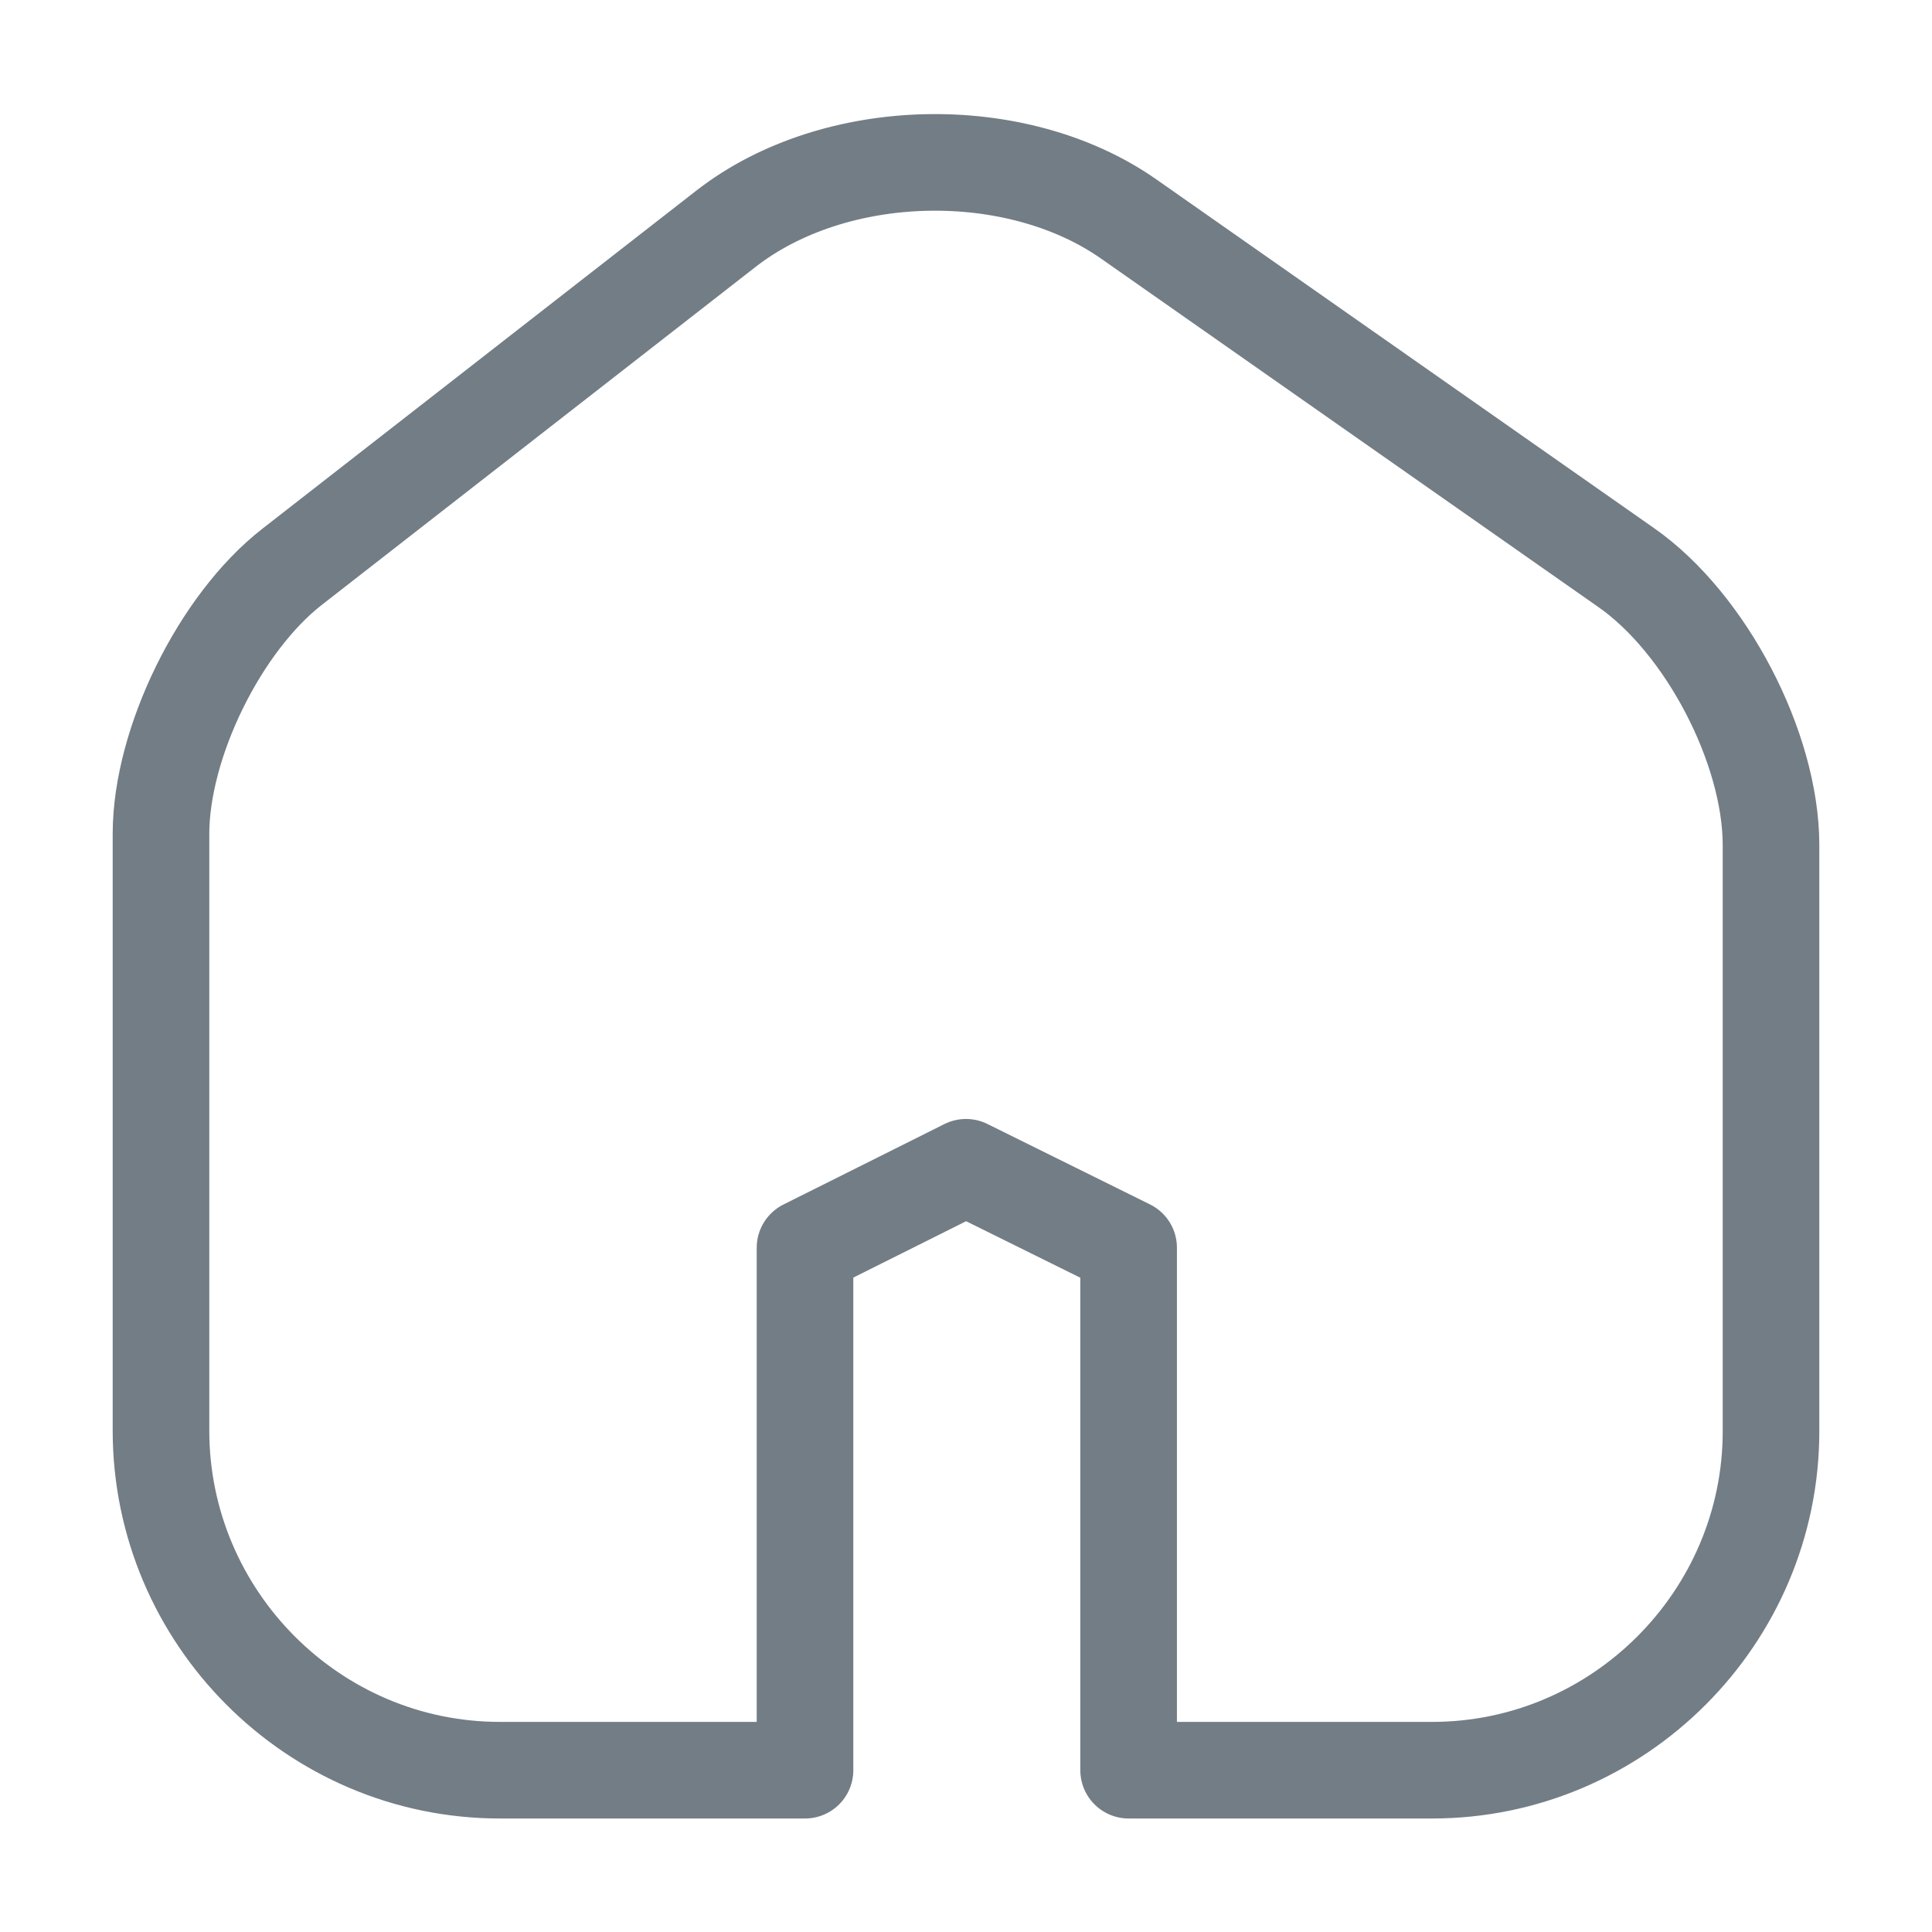
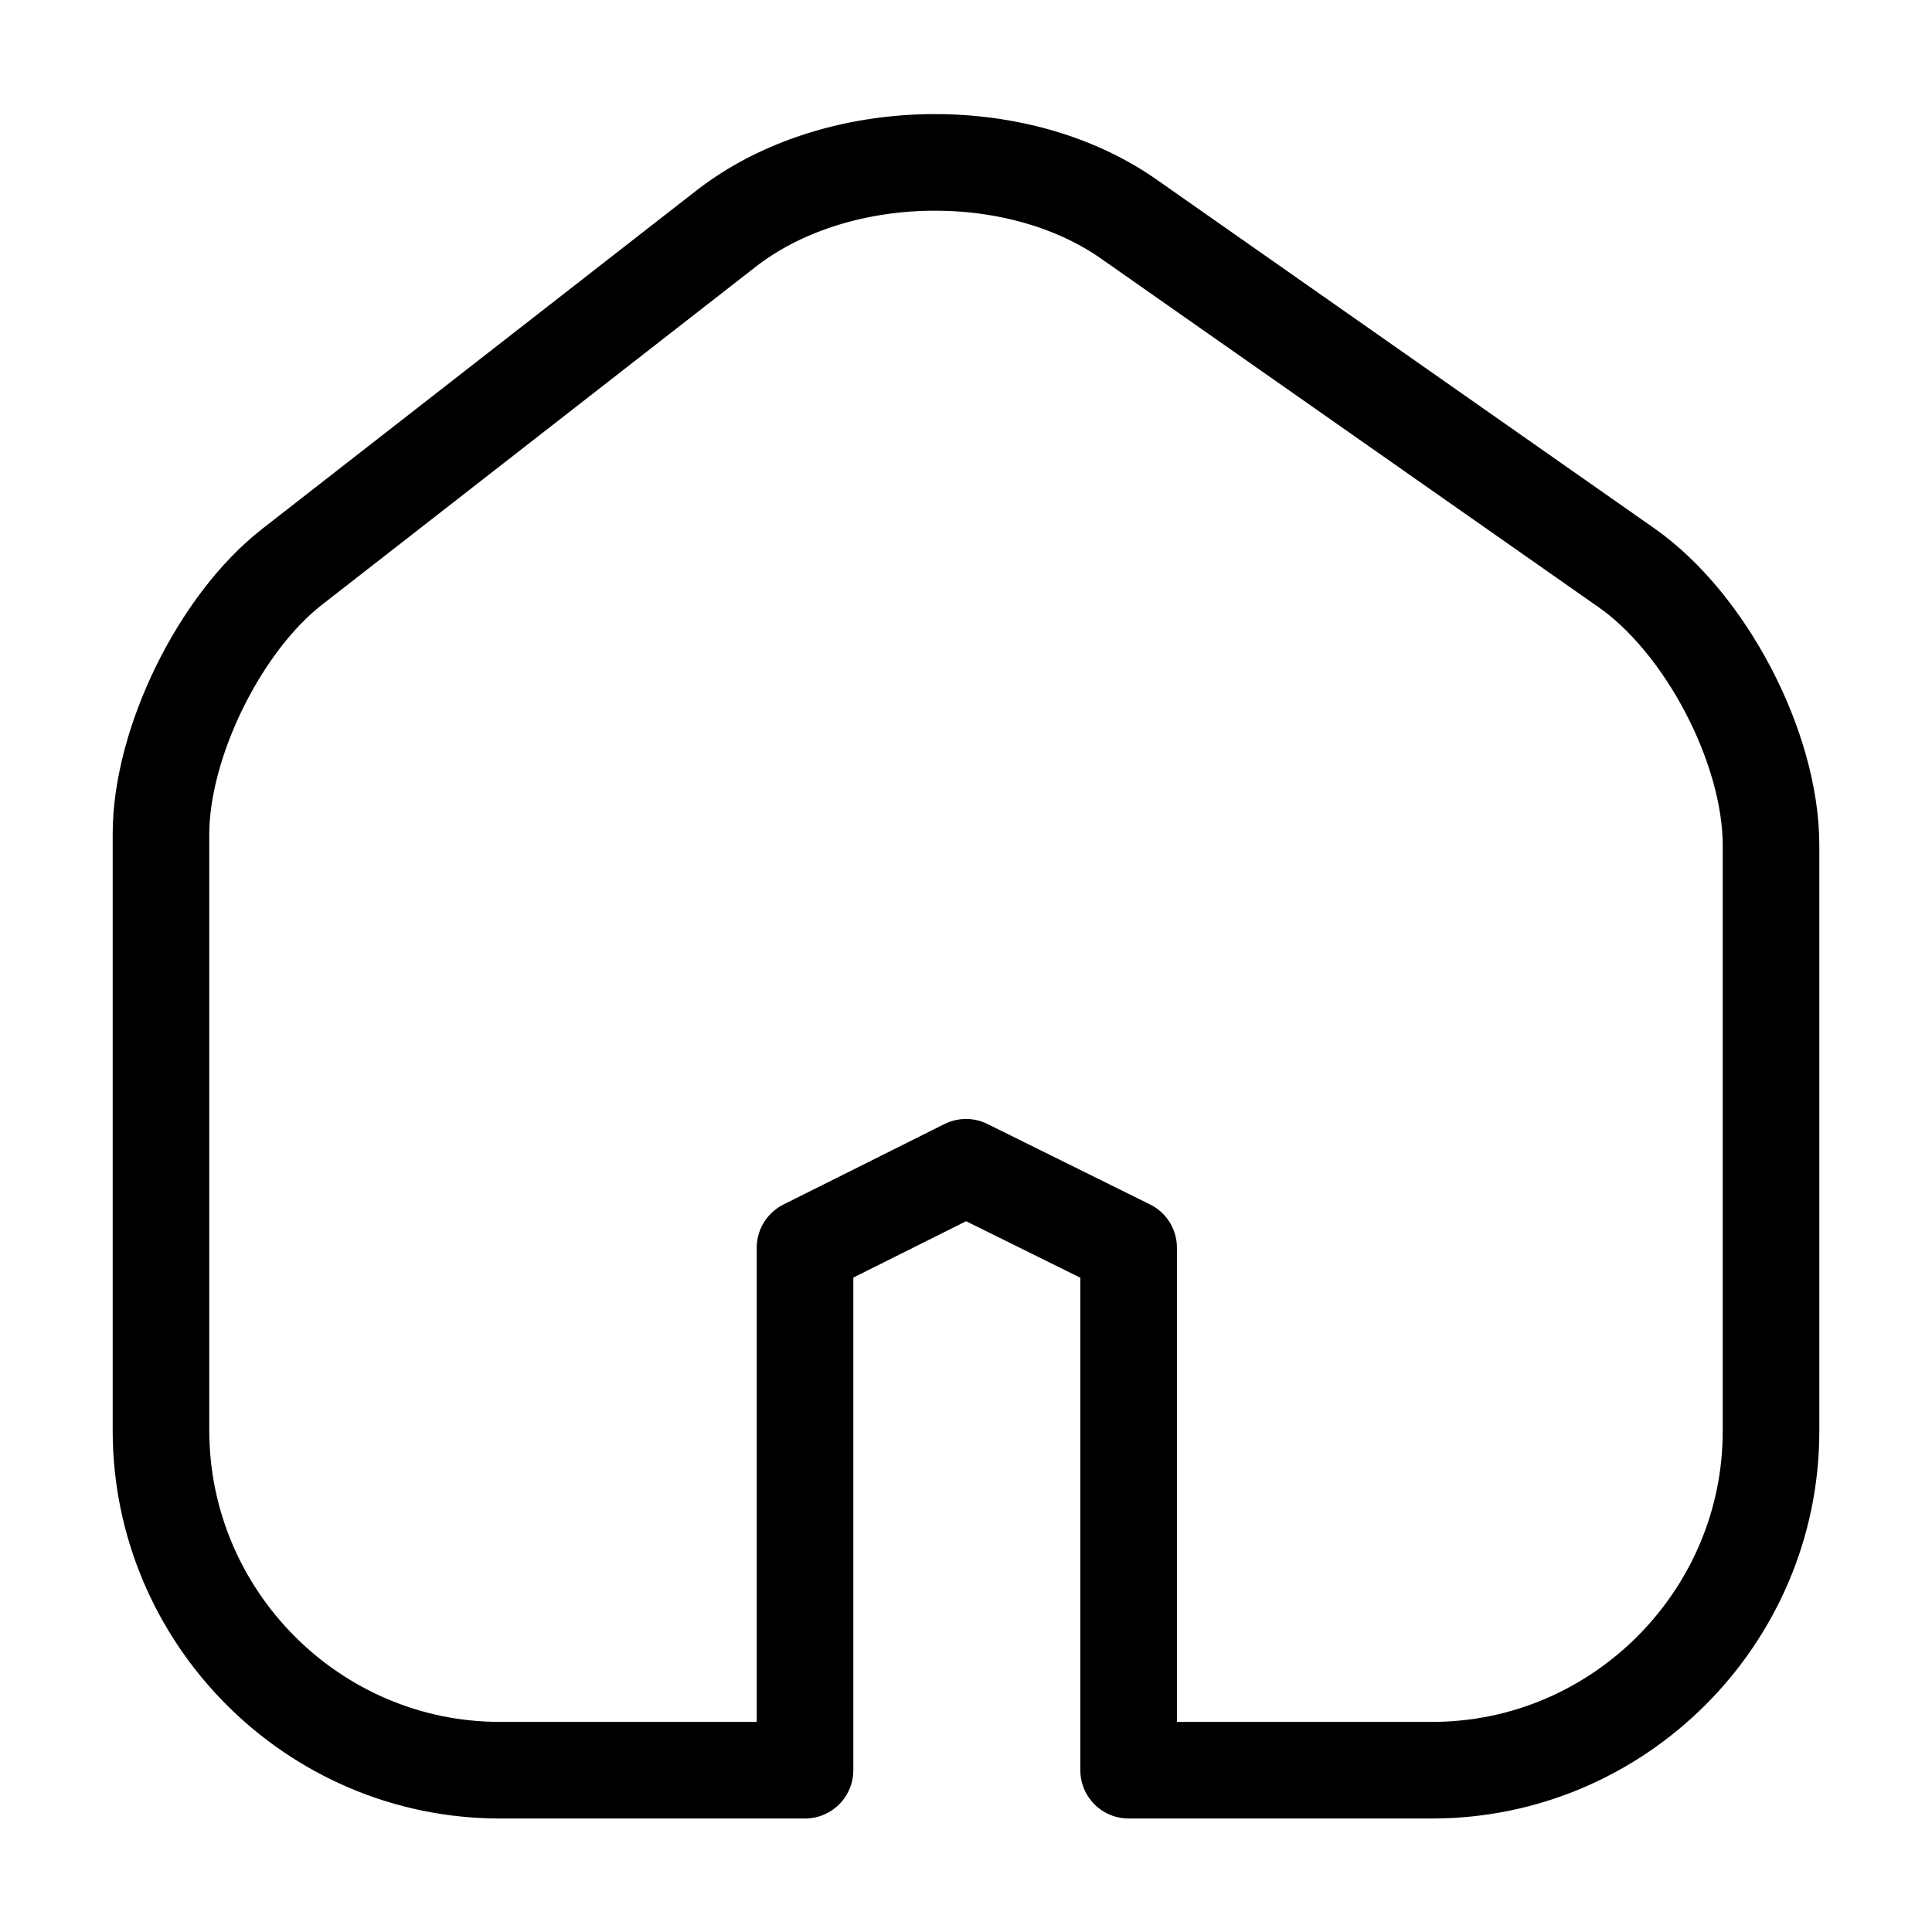
<svg xmlns="http://www.w3.org/2000/svg" width="40" height="40" viewBox="0 0 40 40" fill="none">
-   <path d="M15.034 4.733L6.05 11.733C4.55 12.9 3.333 15.383 3.333 17.267V29.617C3.333 33.483 6.484 36.65 10.35 36.65H16.667V25.833L20 24.167L23.367 25.833V36.65H29.65C33.517 36.65 36.667 33.483 36.667 29.633V17.5C36.667 15.483 35.317 12.9 33.667 11.75L23.367 4.533C21.034 2.9 17.284 2.983 15.034 4.733Z" stroke="#737D85" stroke-width="2" stroke-linecap="round" stroke-linejoin="round" />
+   <path d="M15.033 4.733L6.05 11.733C4.55 12.9 3.333 15.383 3.333 17.267V29.617C3.333 33.483 6.483 36.65 10.35 36.65H16.667V25.833L20 24.167L23.367 25.833V36.65H29.65C33.517 36.65 36.667 33.483 36.667 29.633V17.5C36.667 15.483 35.317 12.9 33.667 11.75L23.367 4.533C21.033 2.9 17.283 2.983 15.033 4.733Z" stroke="black" stroke-width="2" stroke-linecap="round" stroke-linejoin="round" />
</svg>
